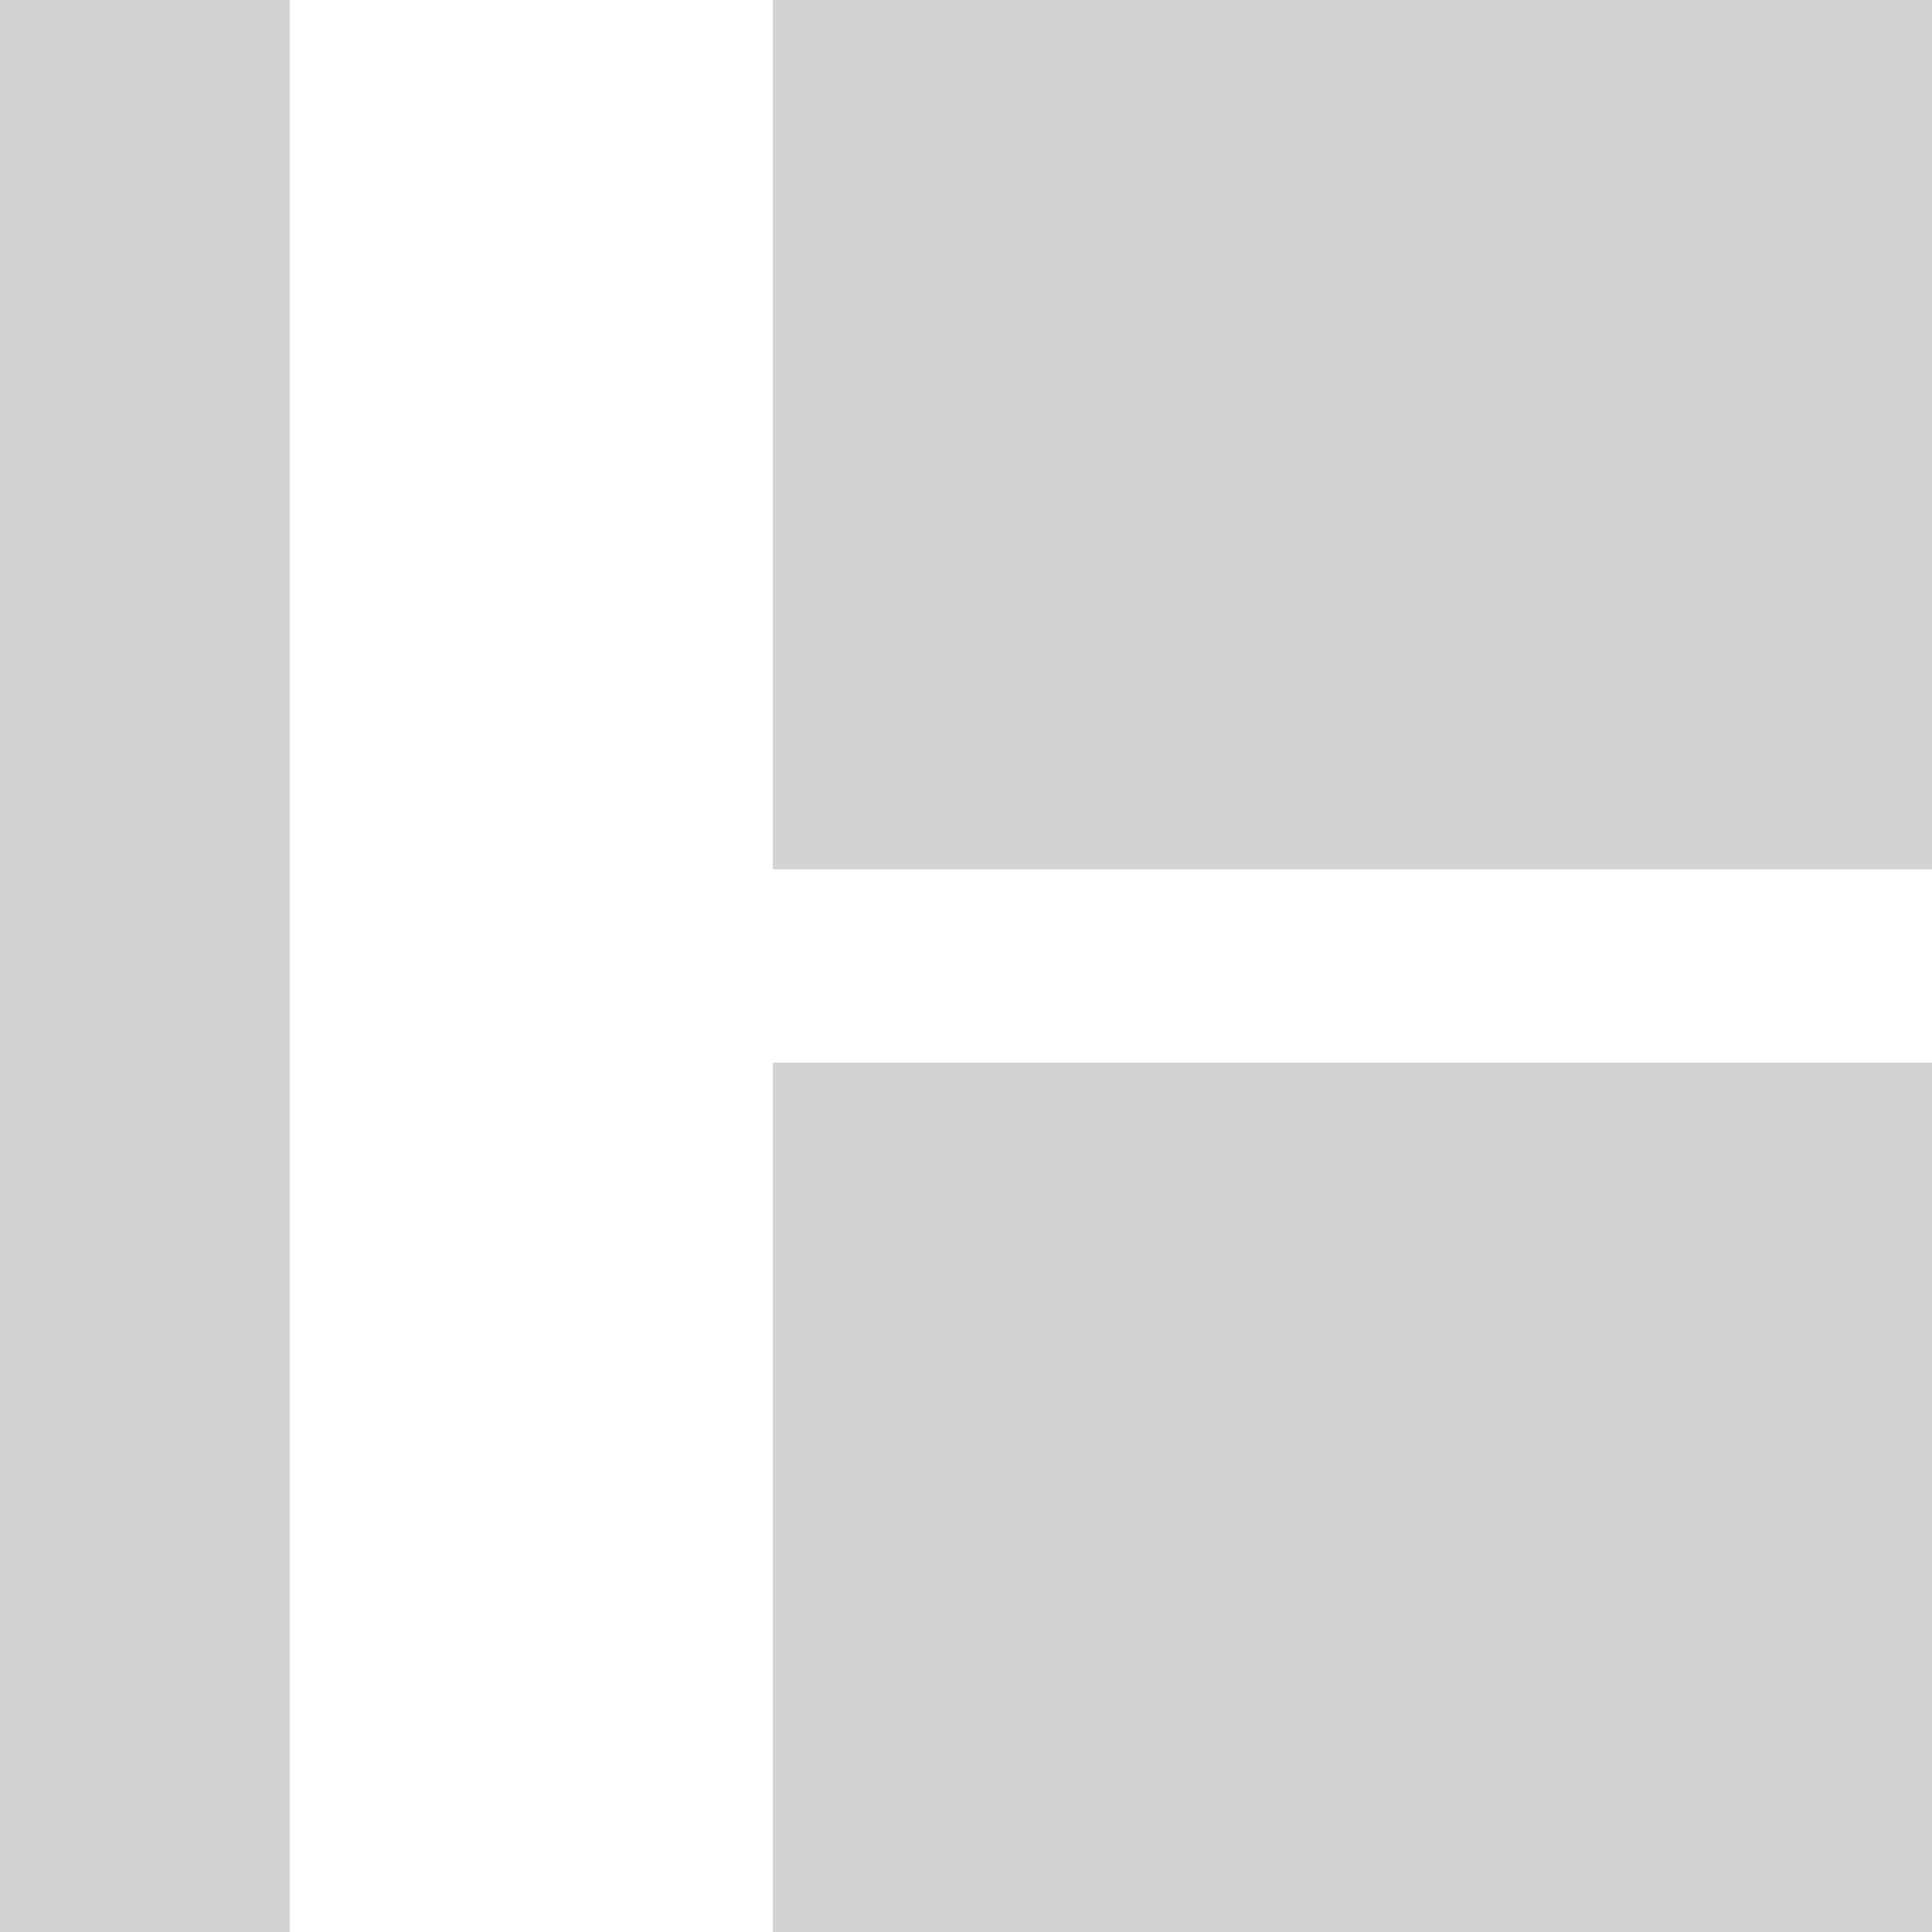
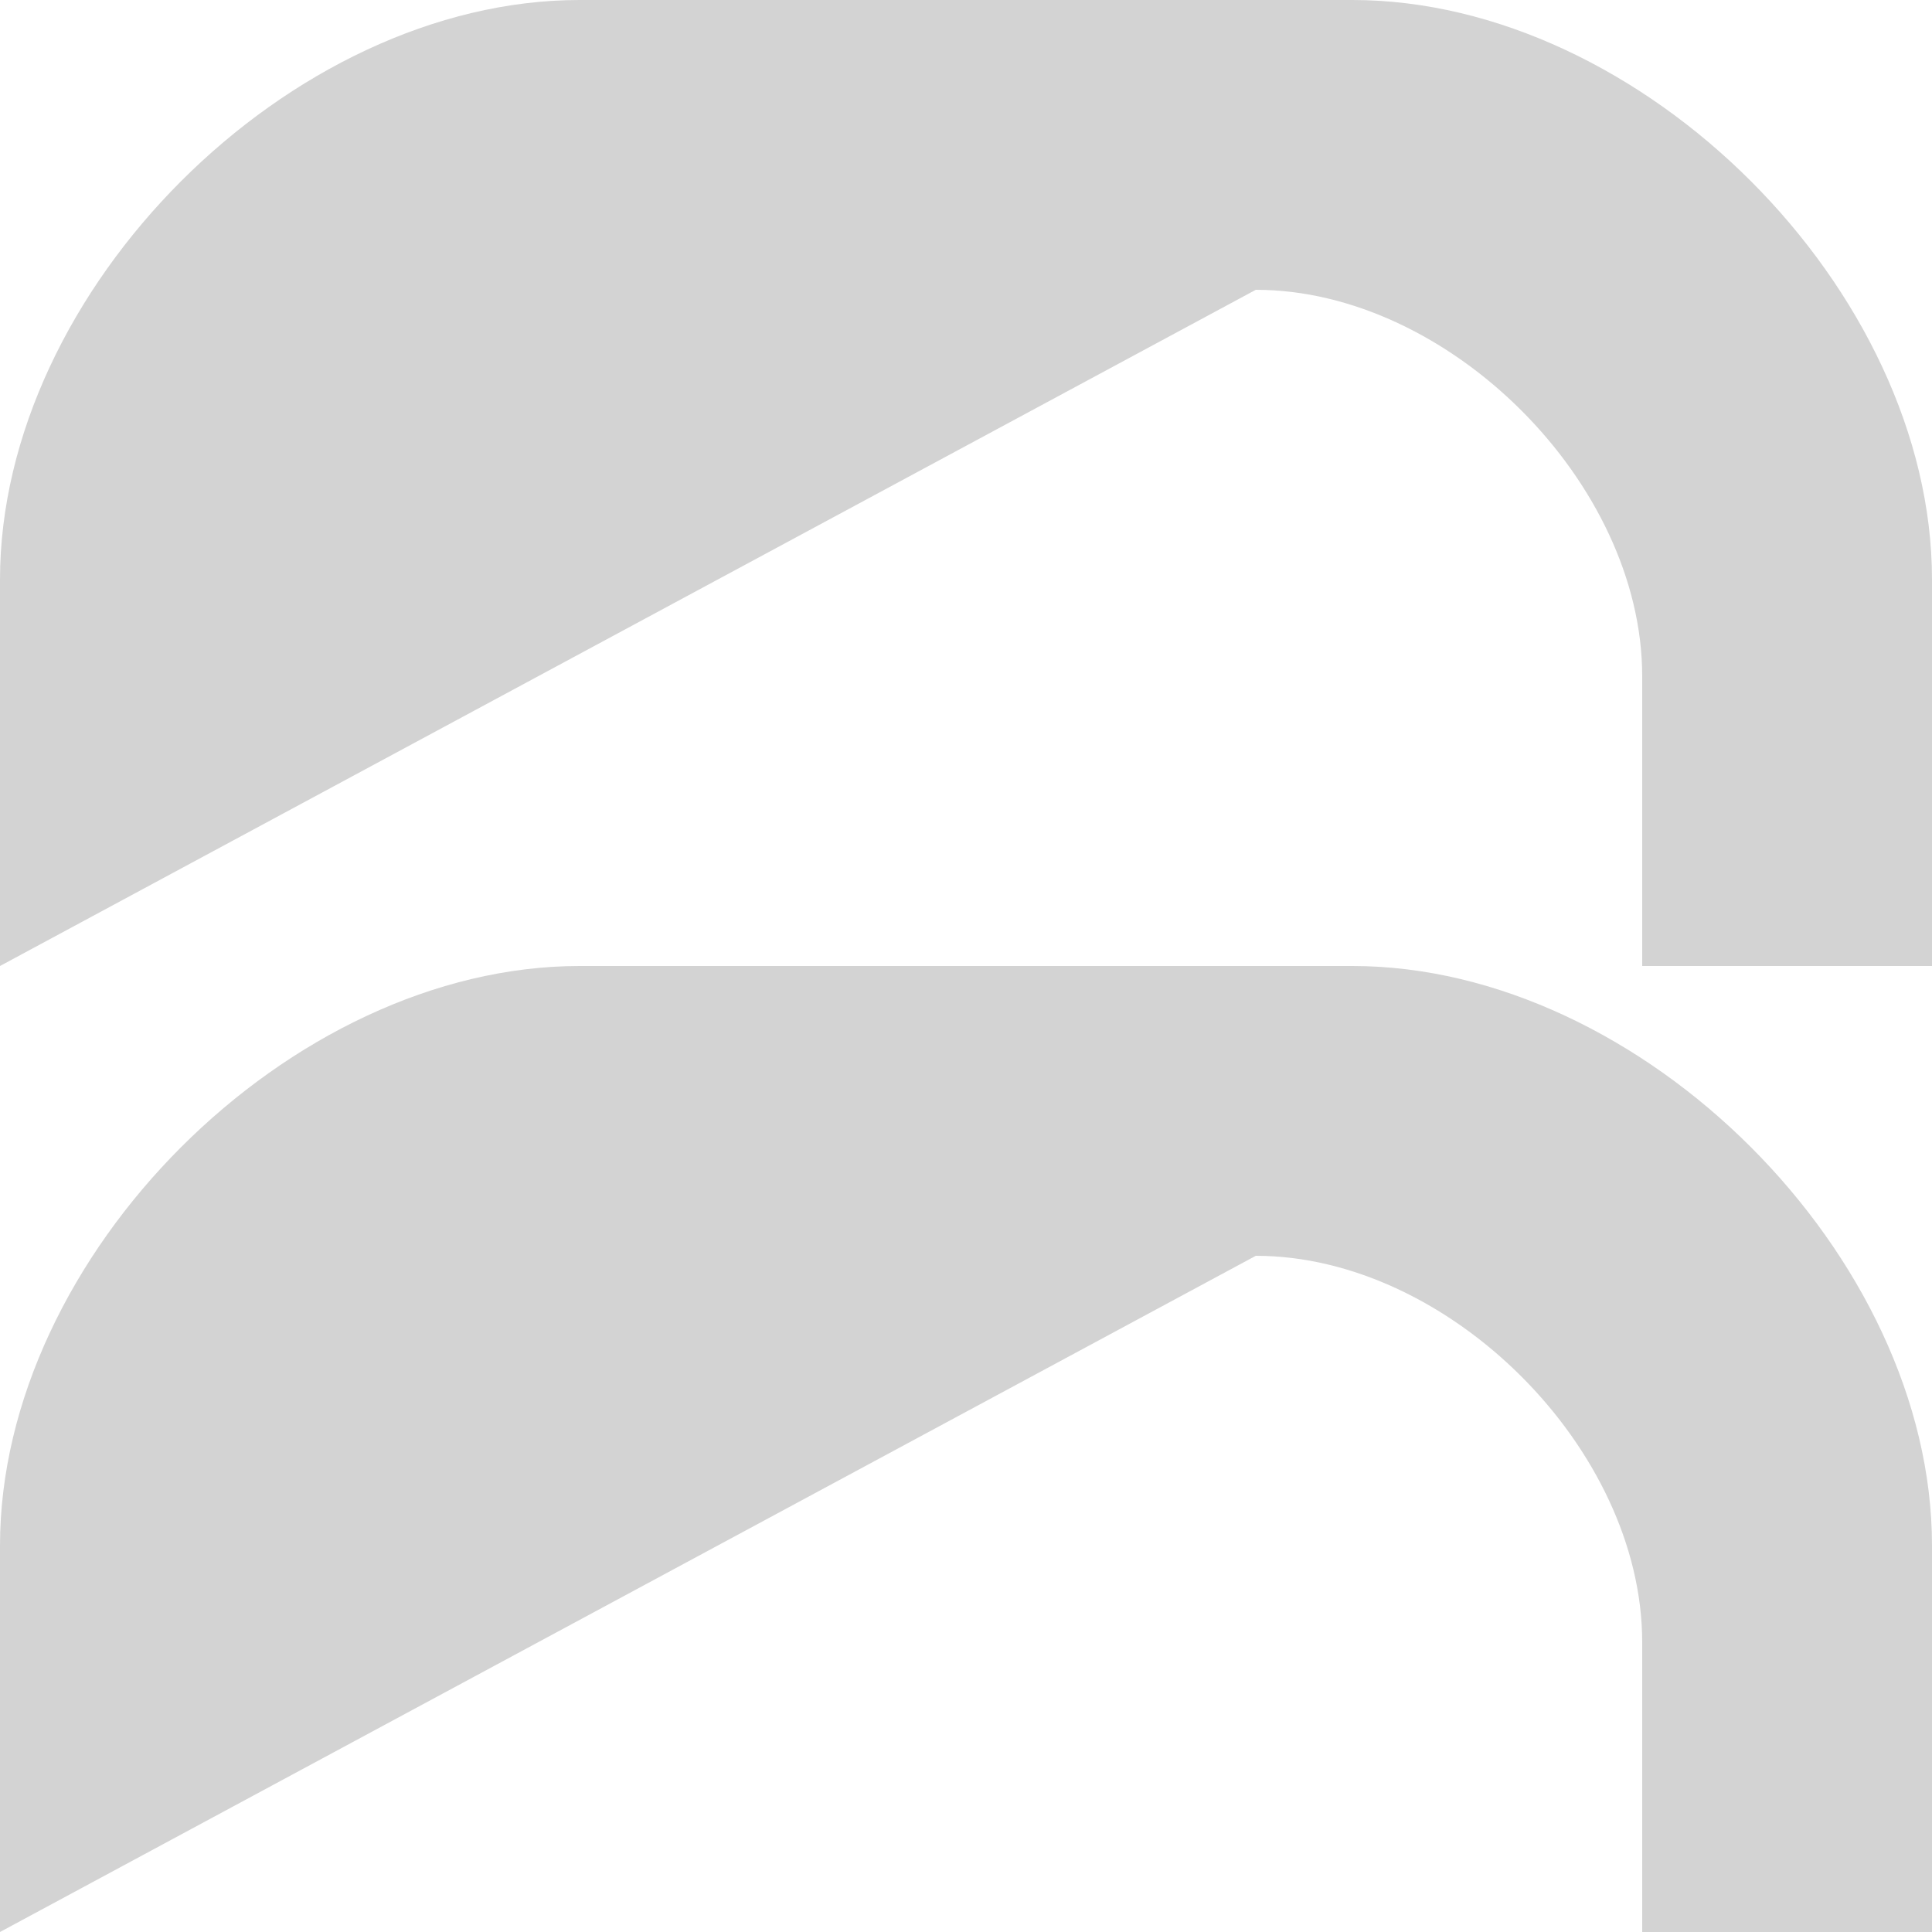
- <svg xmlns="http://www.w3.org/2000/svg" width="500" height="500" xml:space="preserve" overflow="hidden">
-   <g>
-     <rect x="0" y="0" width="75" height="500" fill="lightgray" />
-     <rect x="200" y="0" width="350" height="225" fill="lightgray" />
-     <rect x="200" y="275" width="350" height="225" fill="lightgray" />
-   </g>
+ <svg xmlns="http://www.w3.org/2000/svg" width="400" height="400">
+   <path d="M 0 200 v -80 c 0 -60, 60 -120, 120 -120 h 160 c 60 0, 120 60, 120 120 v 80 h -60 v -60 c 0 -40, -40 -80, -80 -80, h -120 c -40 0, -80 40, -80 80 v 60 Z" style="fill:lightgray;fill-opacity:1" />
+   <path d="M 0 400 v -80 c 0 -60, 60 -120, 120 -120 h 160 c 60 0, 120 60, 120 120 v 80 h -60 v -60 c 0 -40, -40 -80, -80 -80, h -120 c -40 0, -80 40, -80 80 v 60 Z" style="fill:lightgray;fill-opacity:1" />
</svg>
